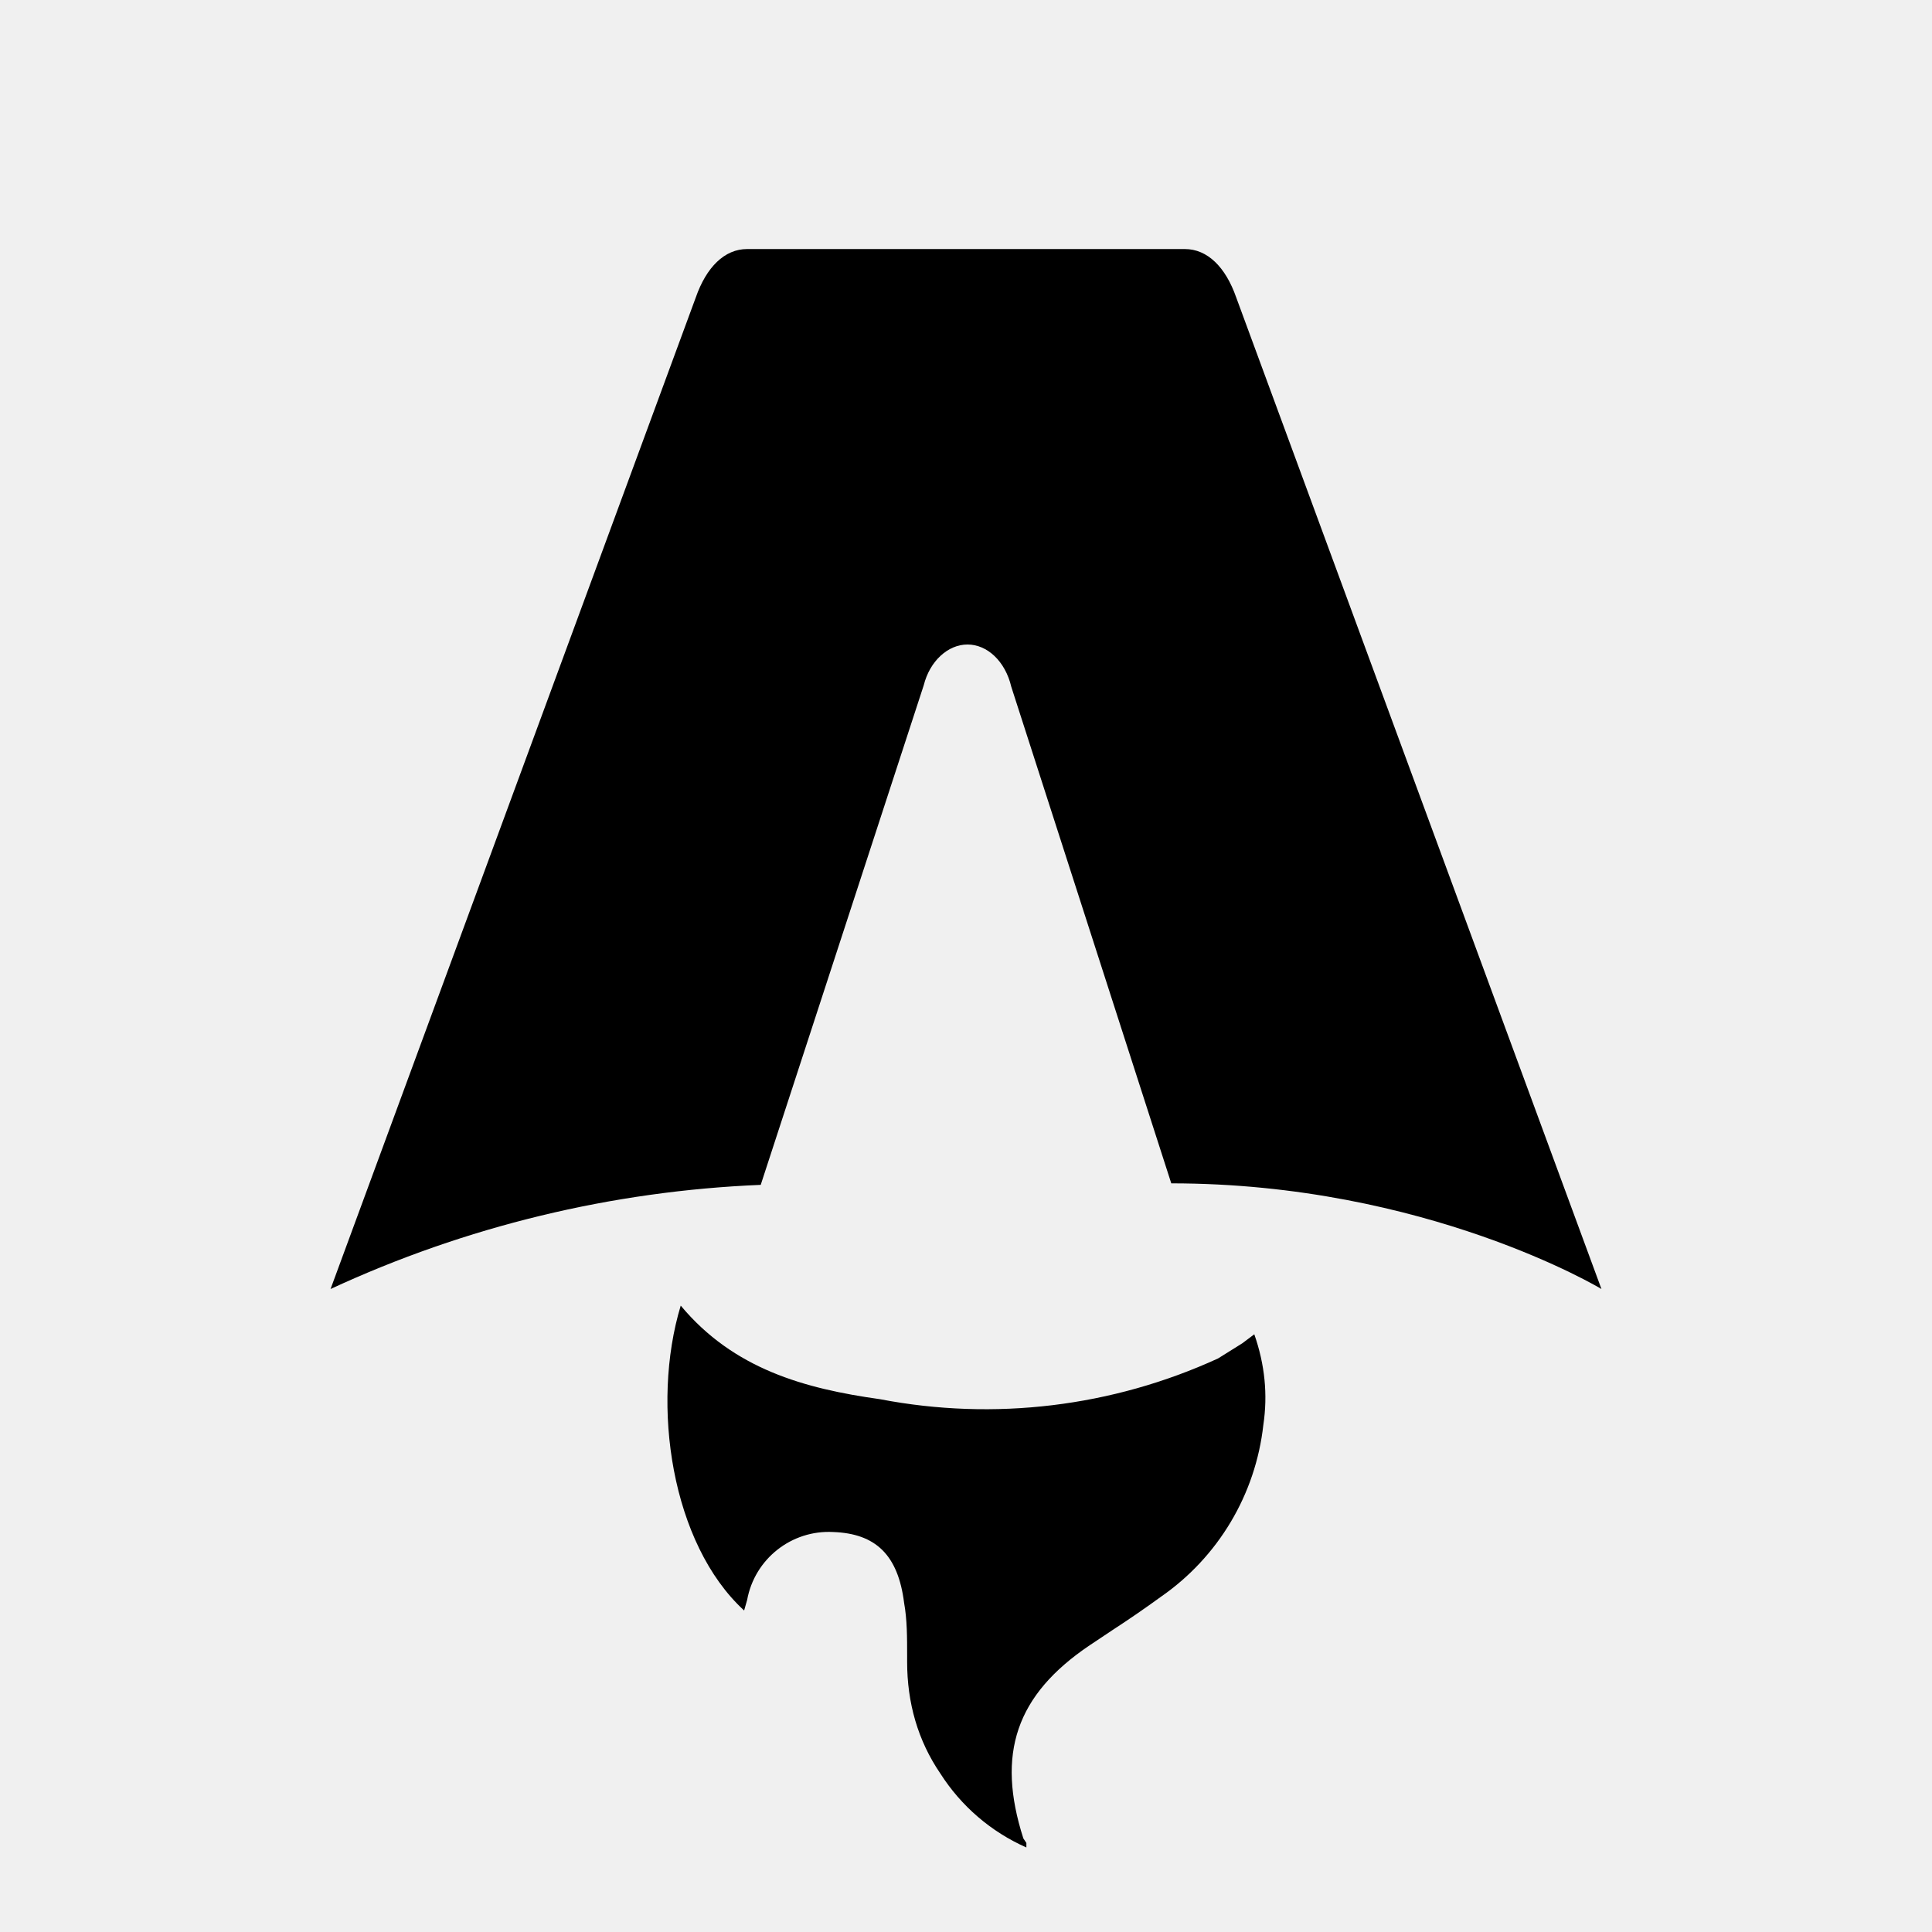
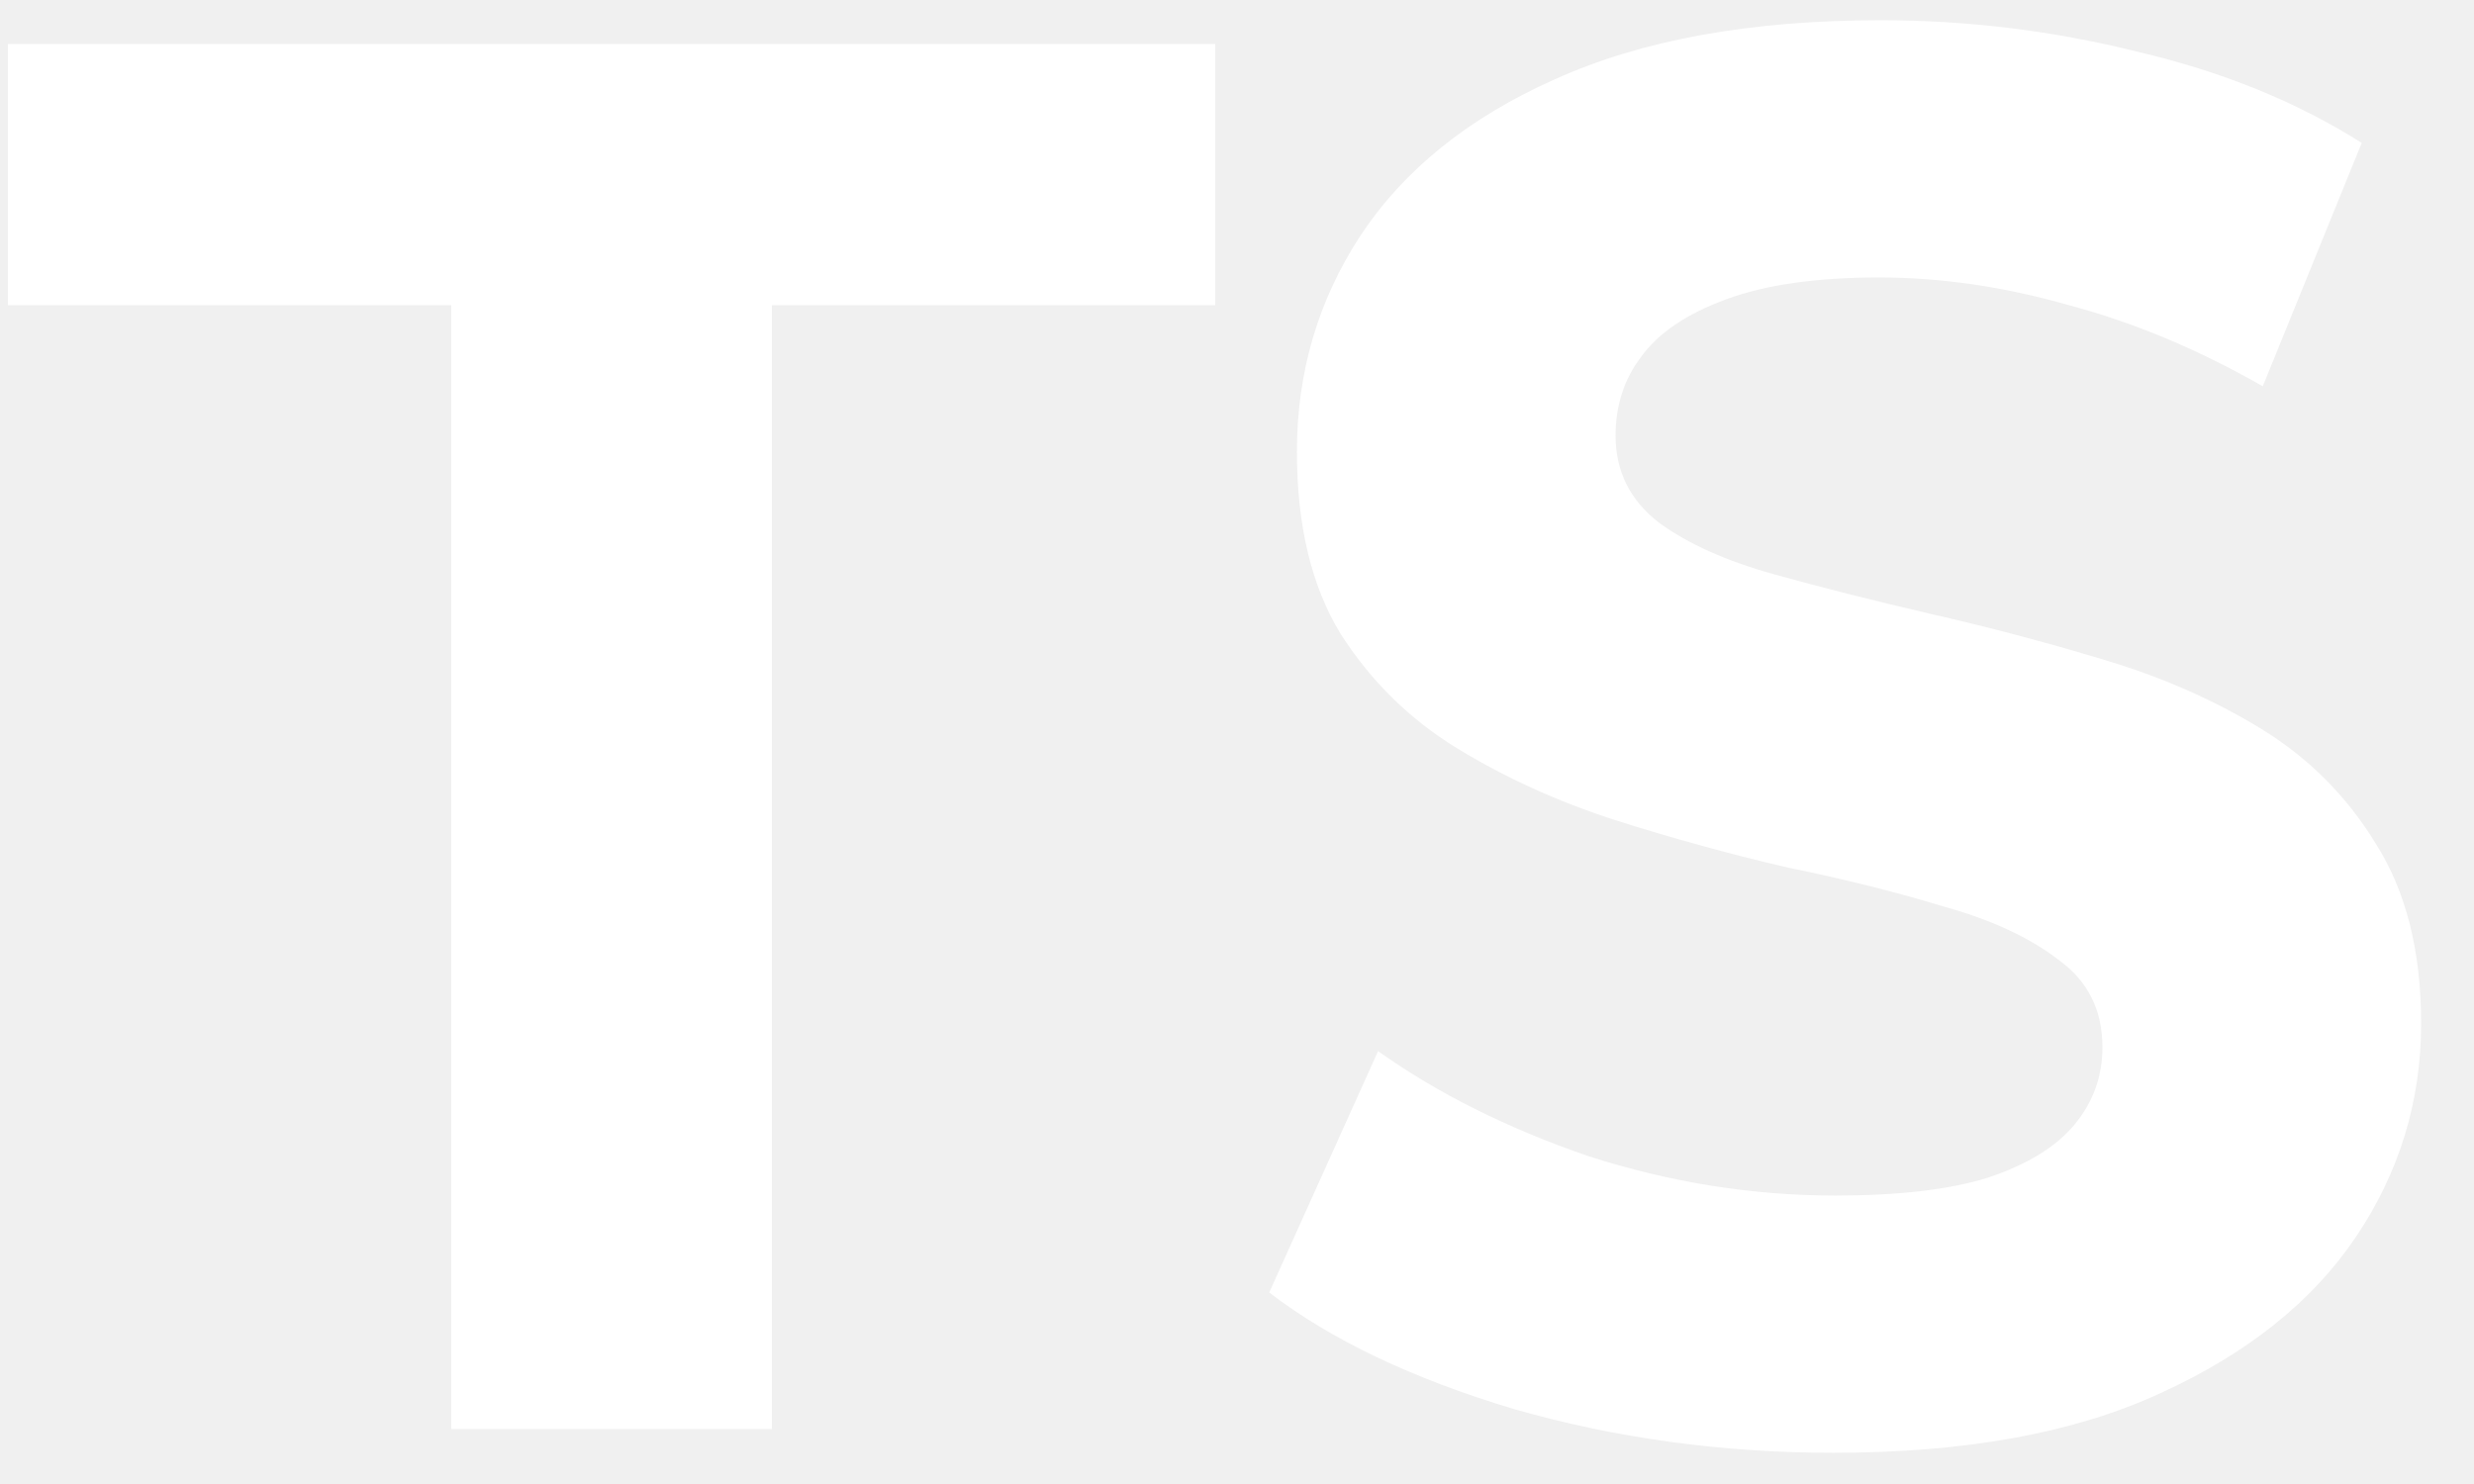
- <svg xmlns="http://www.w3.org/2000/svg" fill="none" viewBox="0 0 128 128">
-   <path d="M50.4 78.5a75.1 75.1 0 0 0-28.5 6.9l24.2-65.7c.7-2 1.9-3.2 3.4-3.2h29c1.5 0 2.7 1.2 3.4 3.2l24.2 65.7s-11.6-7-28.5-7L67 45.5c-.4-1.7-1.6-2.8-2.9-2.8-1.3 0-2.5 1.1-2.9 2.7L50.4 78.5Zm-1.1 28.2Zm-4.2-20.2c-2 6.6-.6 15.8 4.2 20.2a17.5 17.5 0 0 1 .2-.7 5.5 5.5 0 0 1 5.7-4.5c2.8.1 4.3 1.5 4.7 4.7.2 1.1.2 2.3.2 3.5v.4c0 2.7.7 5.2 2.2 7.4a13 13 0 0 0 5.7 4.9v-.3l-.2-.3c-1.8-5.6-.5-9.5 4.4-12.8l1.5-1a73 73 0 0 0 3.2-2.2 16 16 0 0 0 6.8-11.4c.3-2 .1-4-.6-6l-.8.6-1.6 1a37 37 0 0 1-22.4 2.7c-5-.7-9.7-2-13.2-6.2Z" />
-   <style>
-         path { fill: #000; }
-         @media (prefers-color-scheme: dark) {
-             path { fill: #FFF; }
-         }
-     </style>
+ <svg xmlns="http://www.w3.org/2000/svg" width="45" height="27" viewBox="0 0 45 27" fill="none">
+   <path d="M8.208 26V5.552H0.144V0.8H22.104V5.552H14.04V26H8.208Z" fill="white" />
+   <path d="M33.346 26.432C31.33 26.432 29.398 26.168 27.55 25.64C25.702 25.088 24.214 24.38 23.086 23.516L25.066 19.124C26.146 19.892 27.418 20.528 28.882 21.032C30.37 21.512 31.87 21.752 33.382 21.752C34.534 21.752 35.458 21.644 36.154 21.428C36.874 21.188 37.402 20.864 37.738 20.456C38.074 20.048 38.242 19.58 38.242 19.052C38.242 18.38 37.978 17.852 37.45 17.468C36.922 17.06 36.226 16.736 35.362 16.496C34.498 16.232 33.538 15.992 32.482 15.776C31.45 15.536 30.406 15.248 29.35 14.912C28.318 14.576 27.37 14.144 26.506 13.616C25.642 13.088 24.934 12.392 24.382 11.528C23.854 10.664 23.59 9.56 23.59 8.216C23.59 6.776 23.974 5.468 24.742 4.292C25.534 3.092 26.71 2.144 28.27 1.448C29.854 0.728 31.834 0.368 34.21 0.368C35.794 0.368 37.354 0.56 38.89 0.944C40.426 1.304 41.782 1.856 42.958 2.6L41.158 7.028C39.982 6.356 38.806 5.864 37.63 5.552C36.454 5.216 35.302 5.048 34.174 5.048C33.046 5.048 32.122 5.18 31.402 5.444C30.682 5.708 30.166 6.056 29.854 6.488C29.542 6.896 29.386 7.376 29.386 7.928C29.386 8.576 29.65 9.104 30.178 9.512C30.706 9.896 31.402 10.208 32.266 10.448C33.13 10.688 34.078 10.928 35.11 11.168C36.166 11.408 37.21 11.684 38.242 11.996C39.298 12.308 40.258 12.728 41.122 13.256C41.986 13.784 42.682 14.48 43.21 15.344C43.762 16.208 44.038 17.3 44.038 18.62C44.038 20.036 43.642 21.332 42.85 22.508C42.058 23.684 40.87 24.632 39.286 25.352C37.726 26.072 35.746 26.432 33.346 26.432Z" fill="white" />
</svg>
